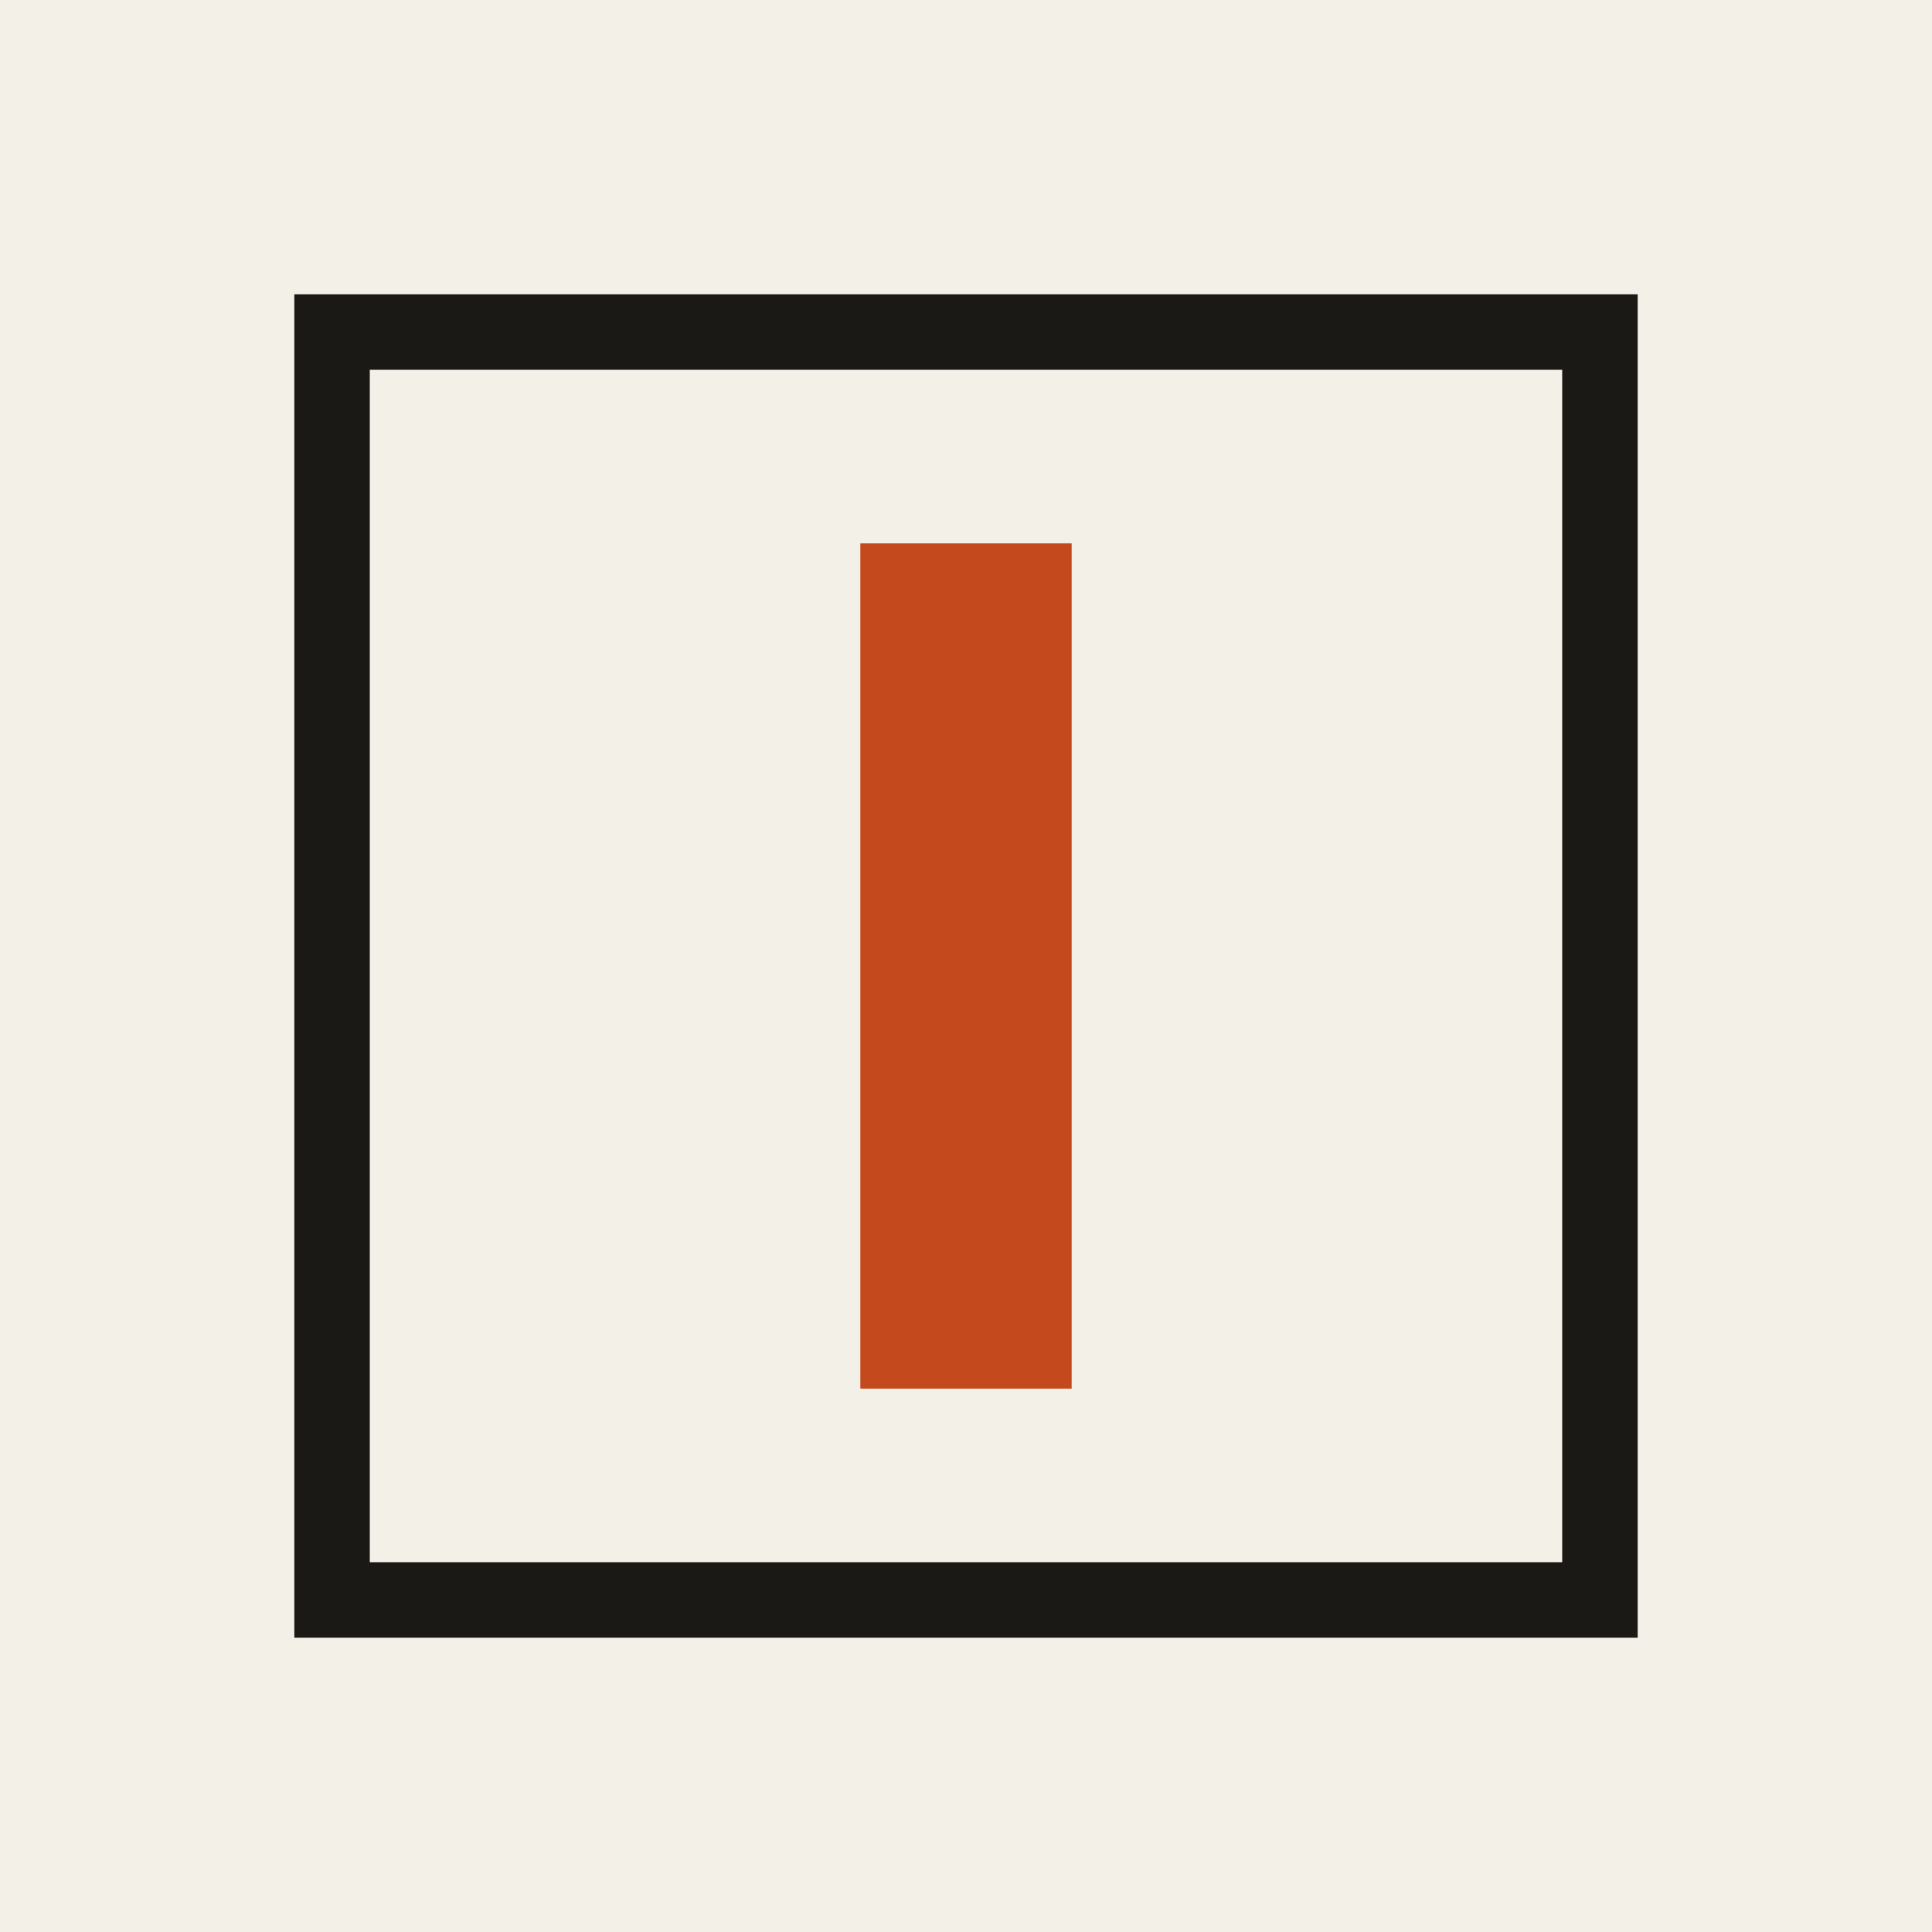
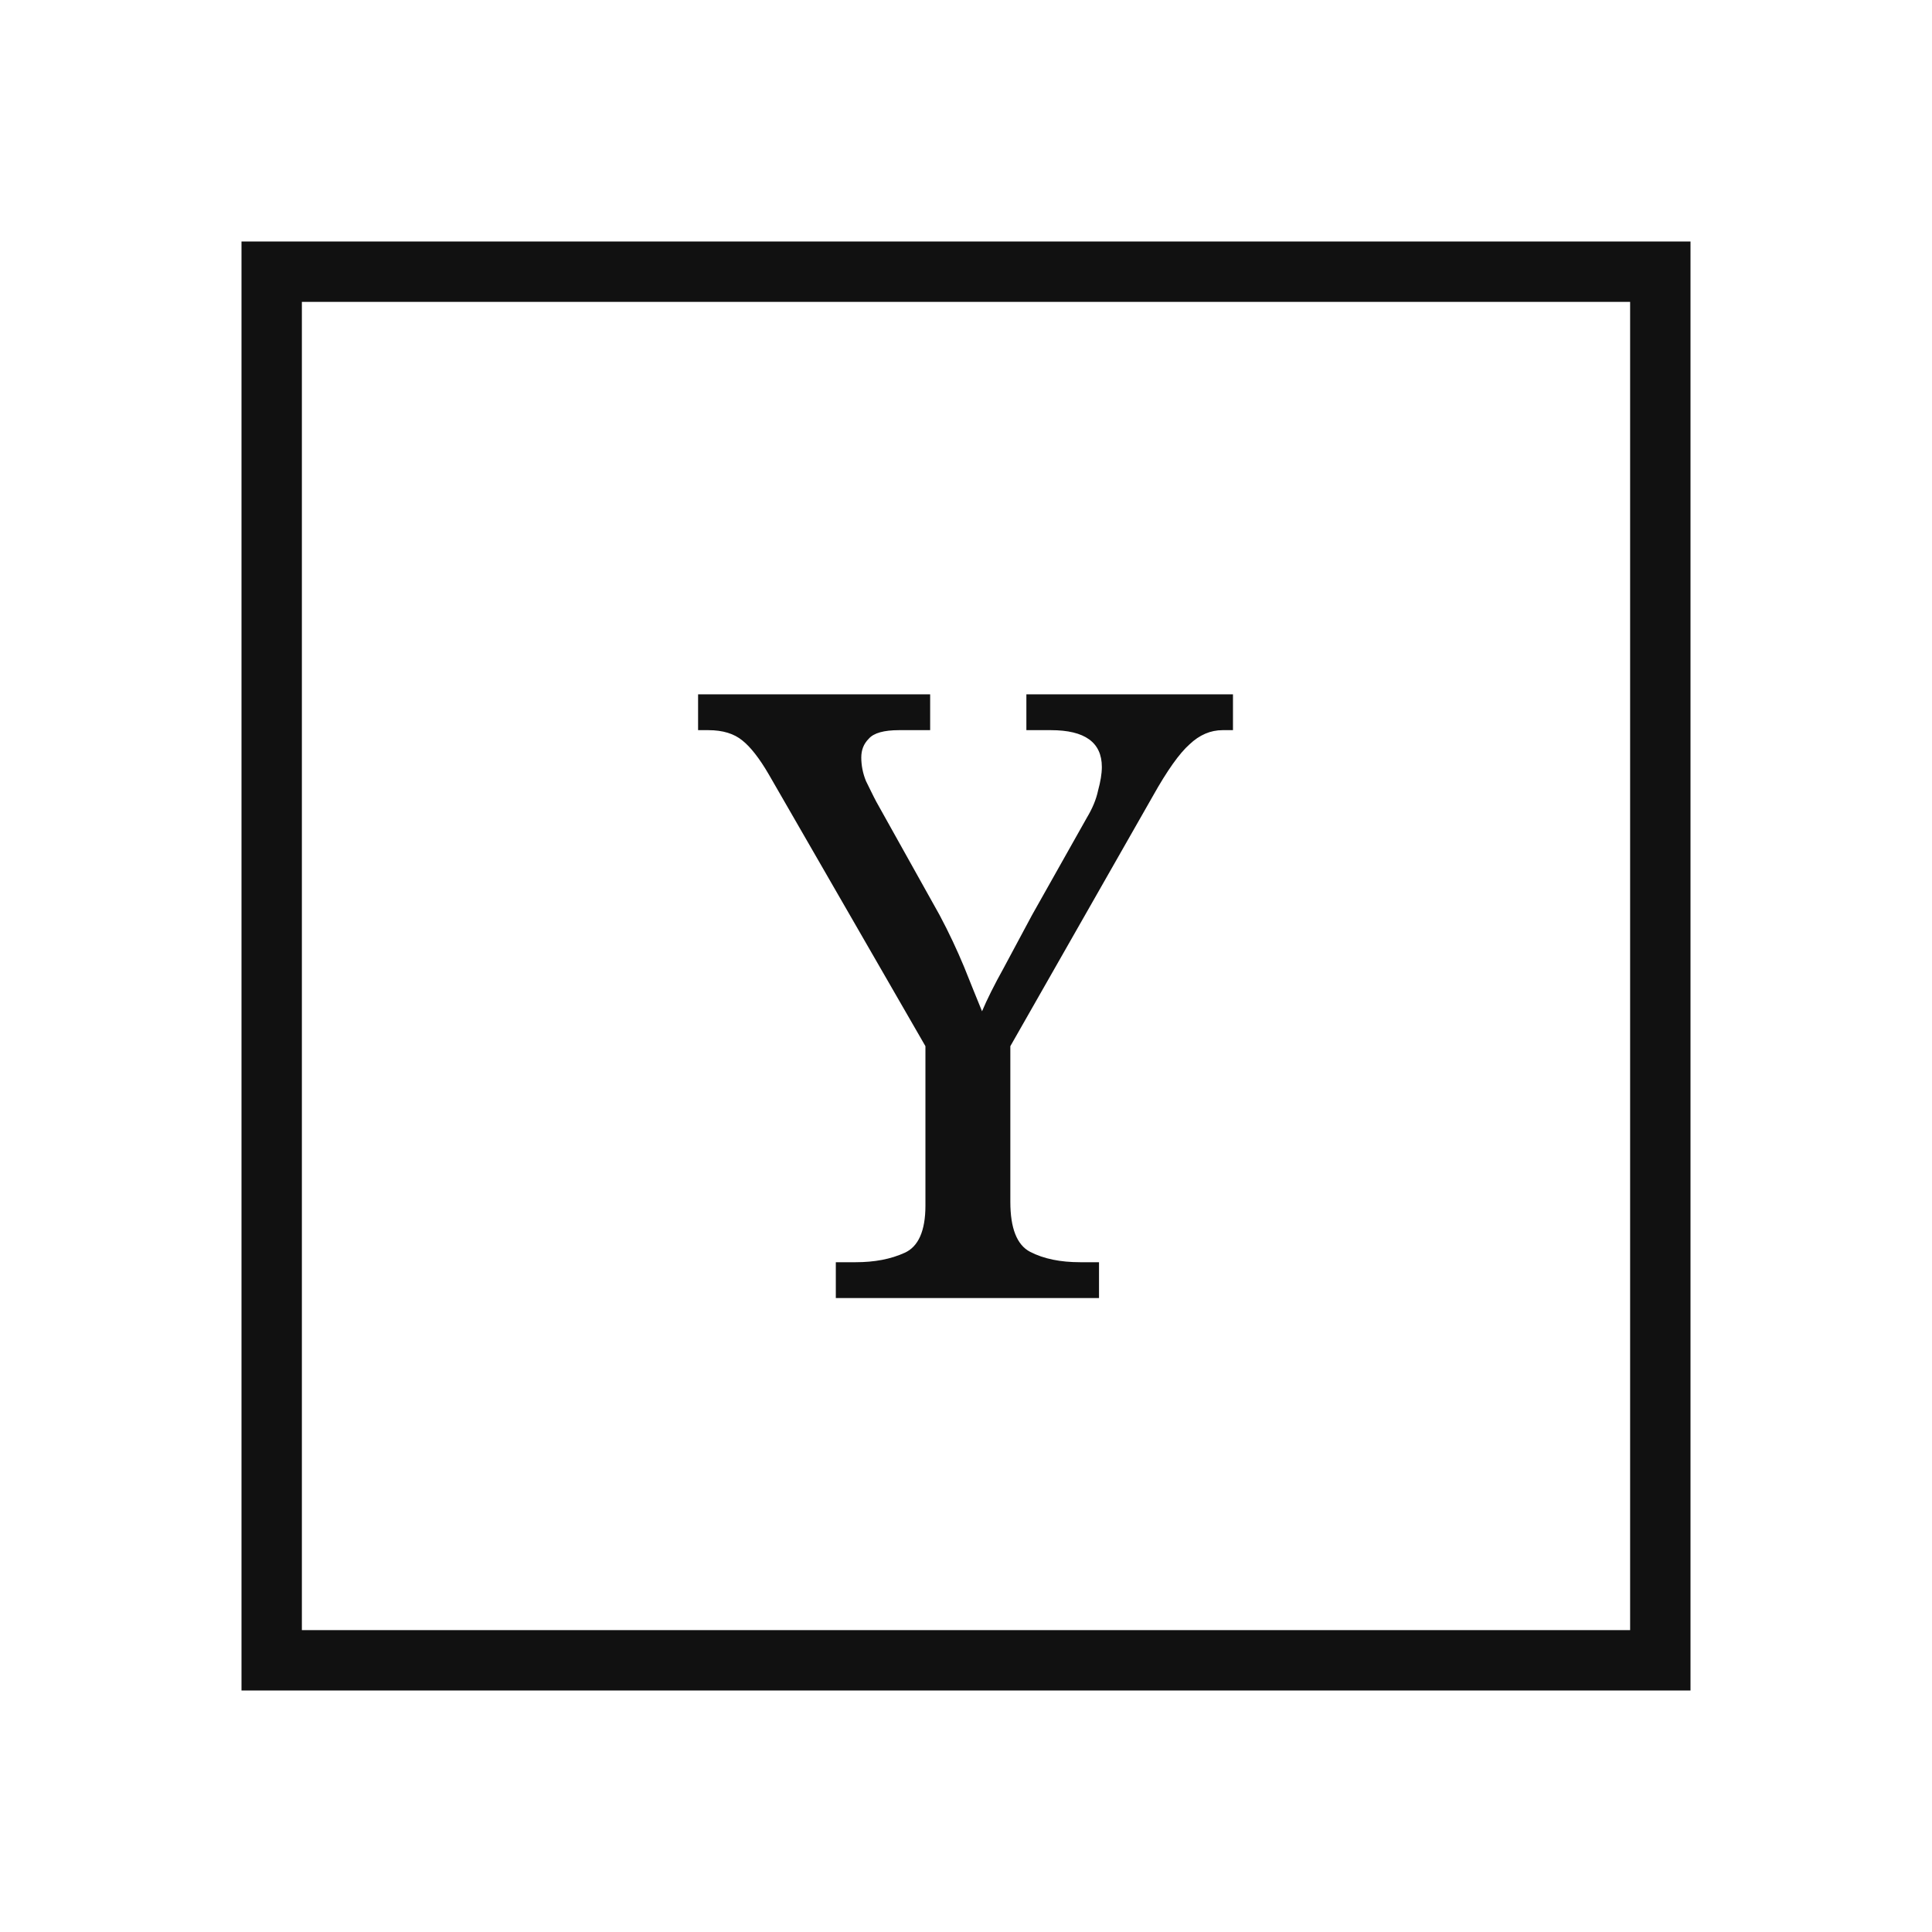
<svg xmlns="http://www.w3.org/2000/svg" viewBox="0 0 32 32">
-   <rect width="32" height="32" fill="#f3f0e8" />
-   <rect x="5.5" y="5.5" width="21" height="21" fill="none" stroke="#1a1916" stroke-width="1.25" />
-   <rect x="14.25" y="9" width="3.5" height="14" fill="#c4491d" />
+   <rect width="32" height="32" fill="#ffffff" />
+   <rect x="4.5" y="4.5" width="23" height="23" fill="none" stroke="#111111" stroke-width="1" />
+   <text x="16" y="21.5" text-anchor="middle" font-family="Didot, 'Bodoni 72', Georgia, serif" font-size="14" fill="#111111">Y</text>
</svg>
